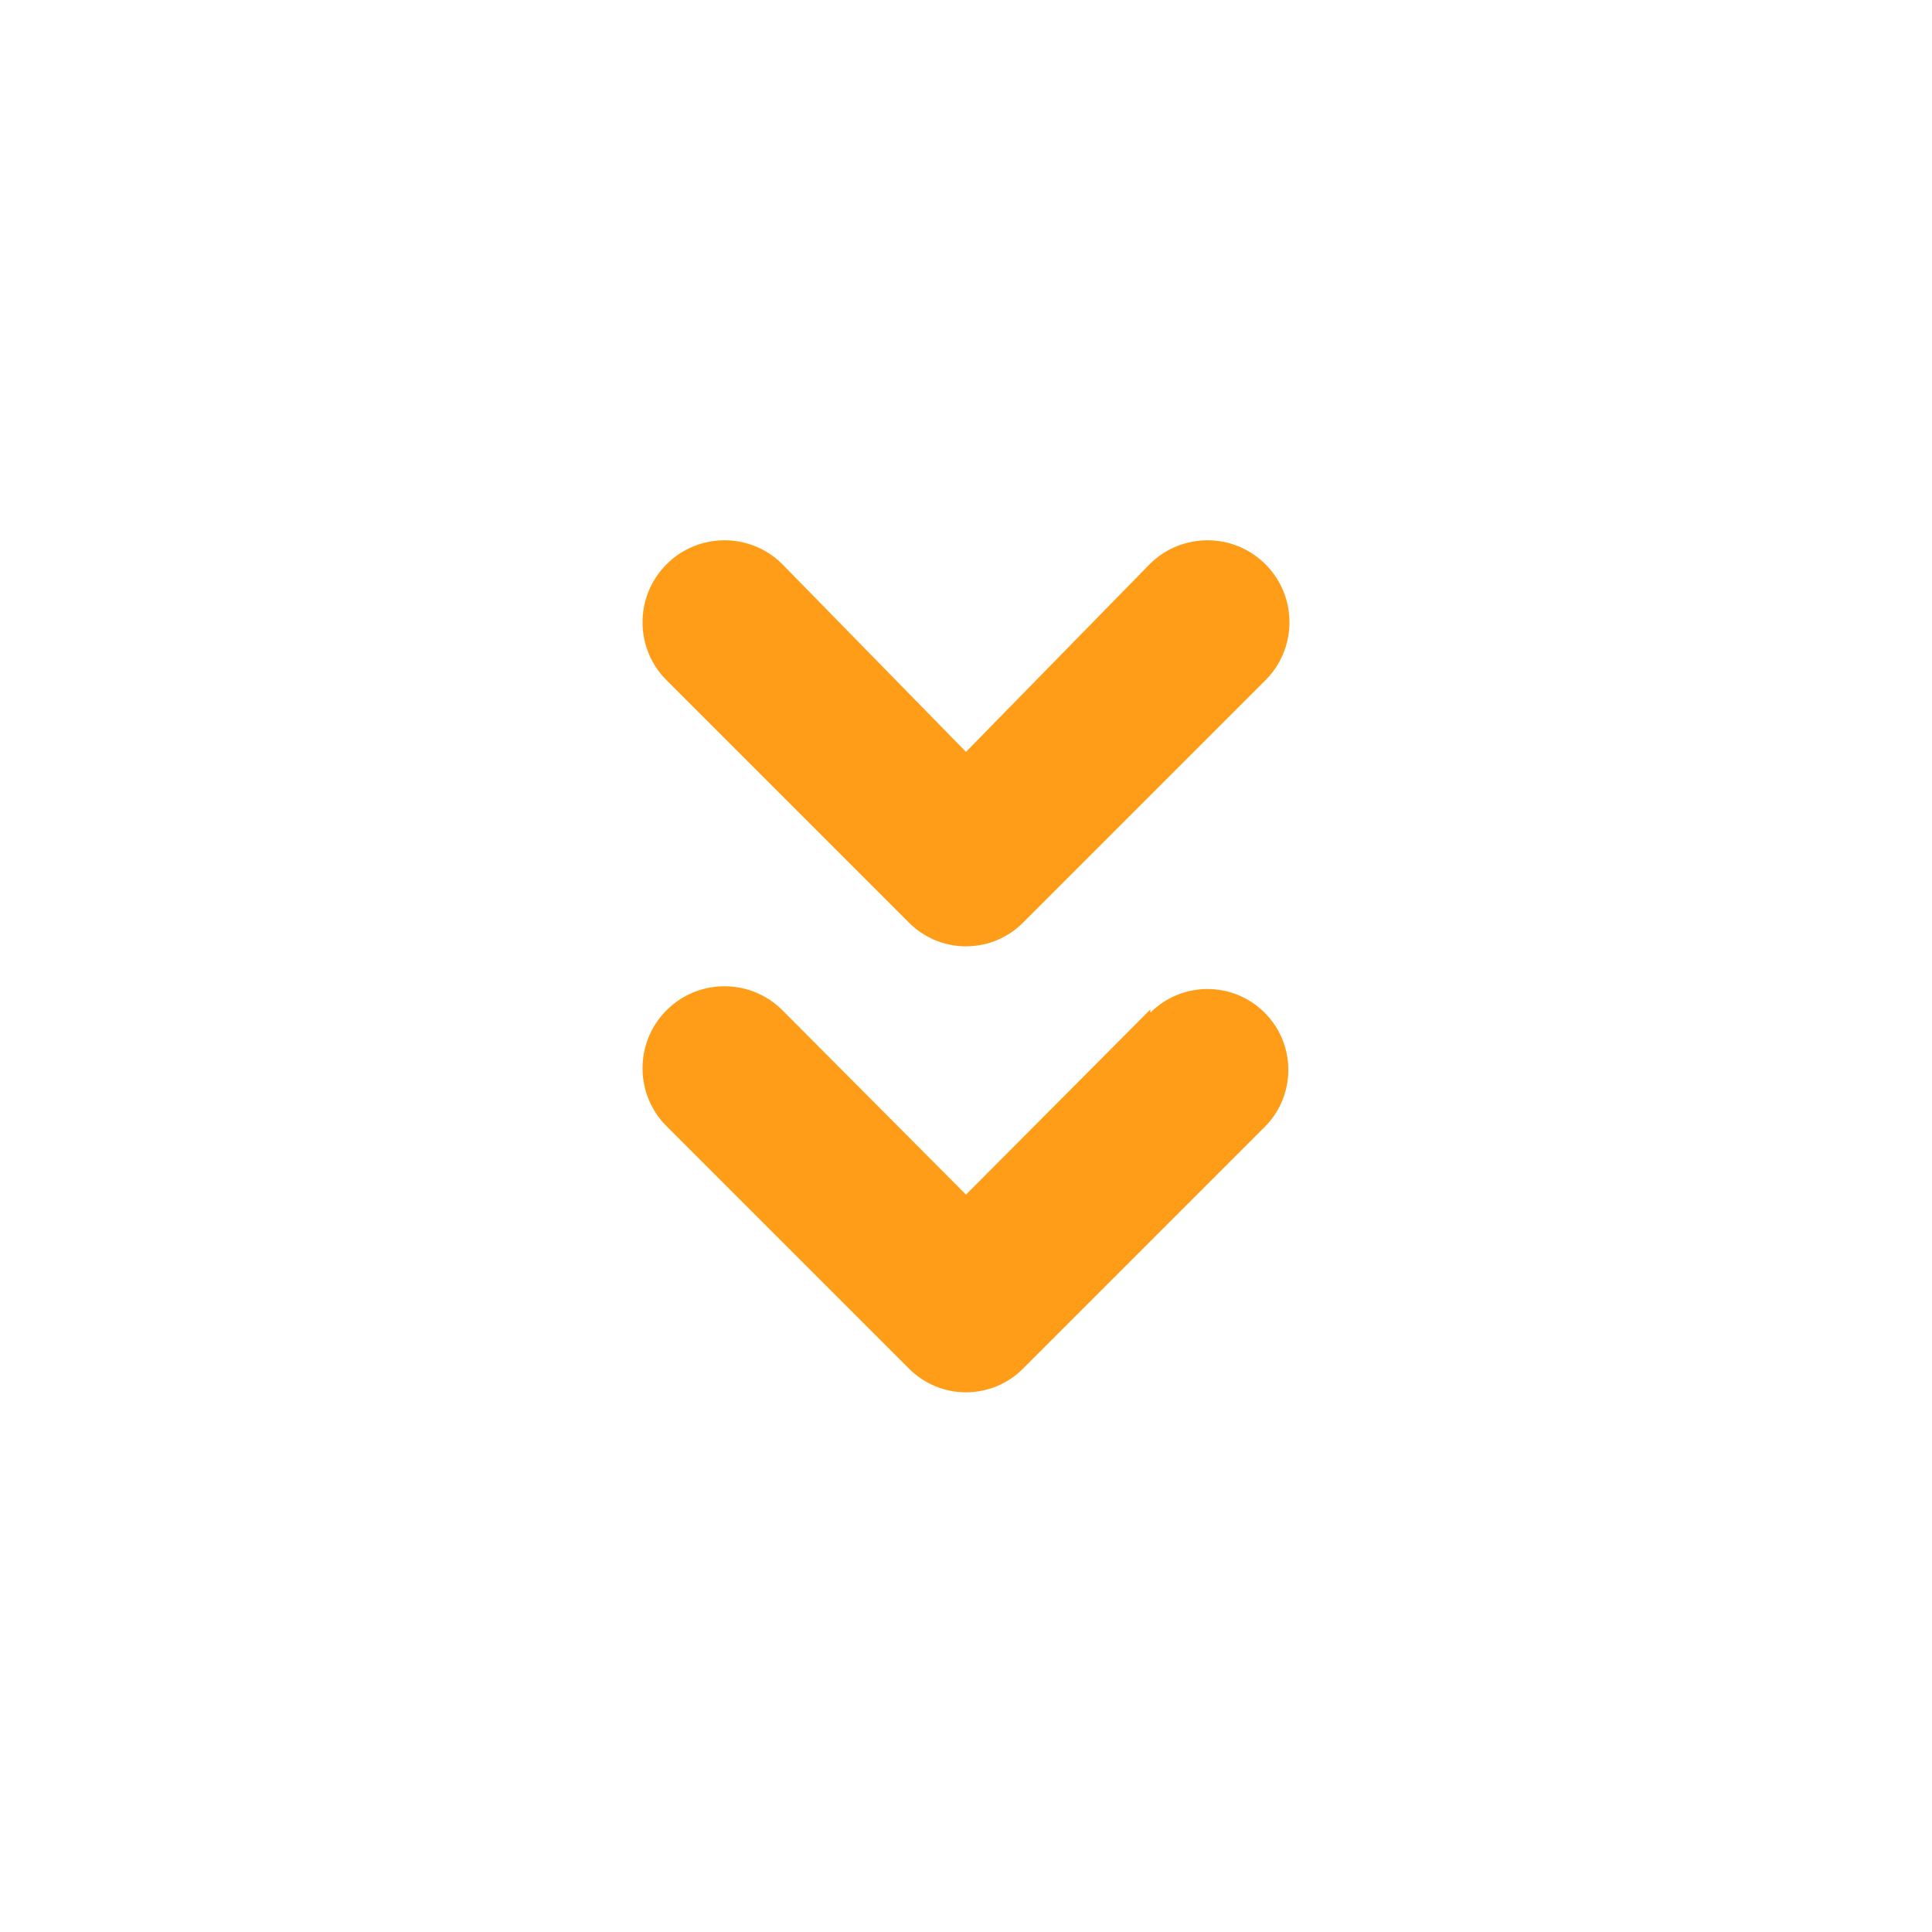
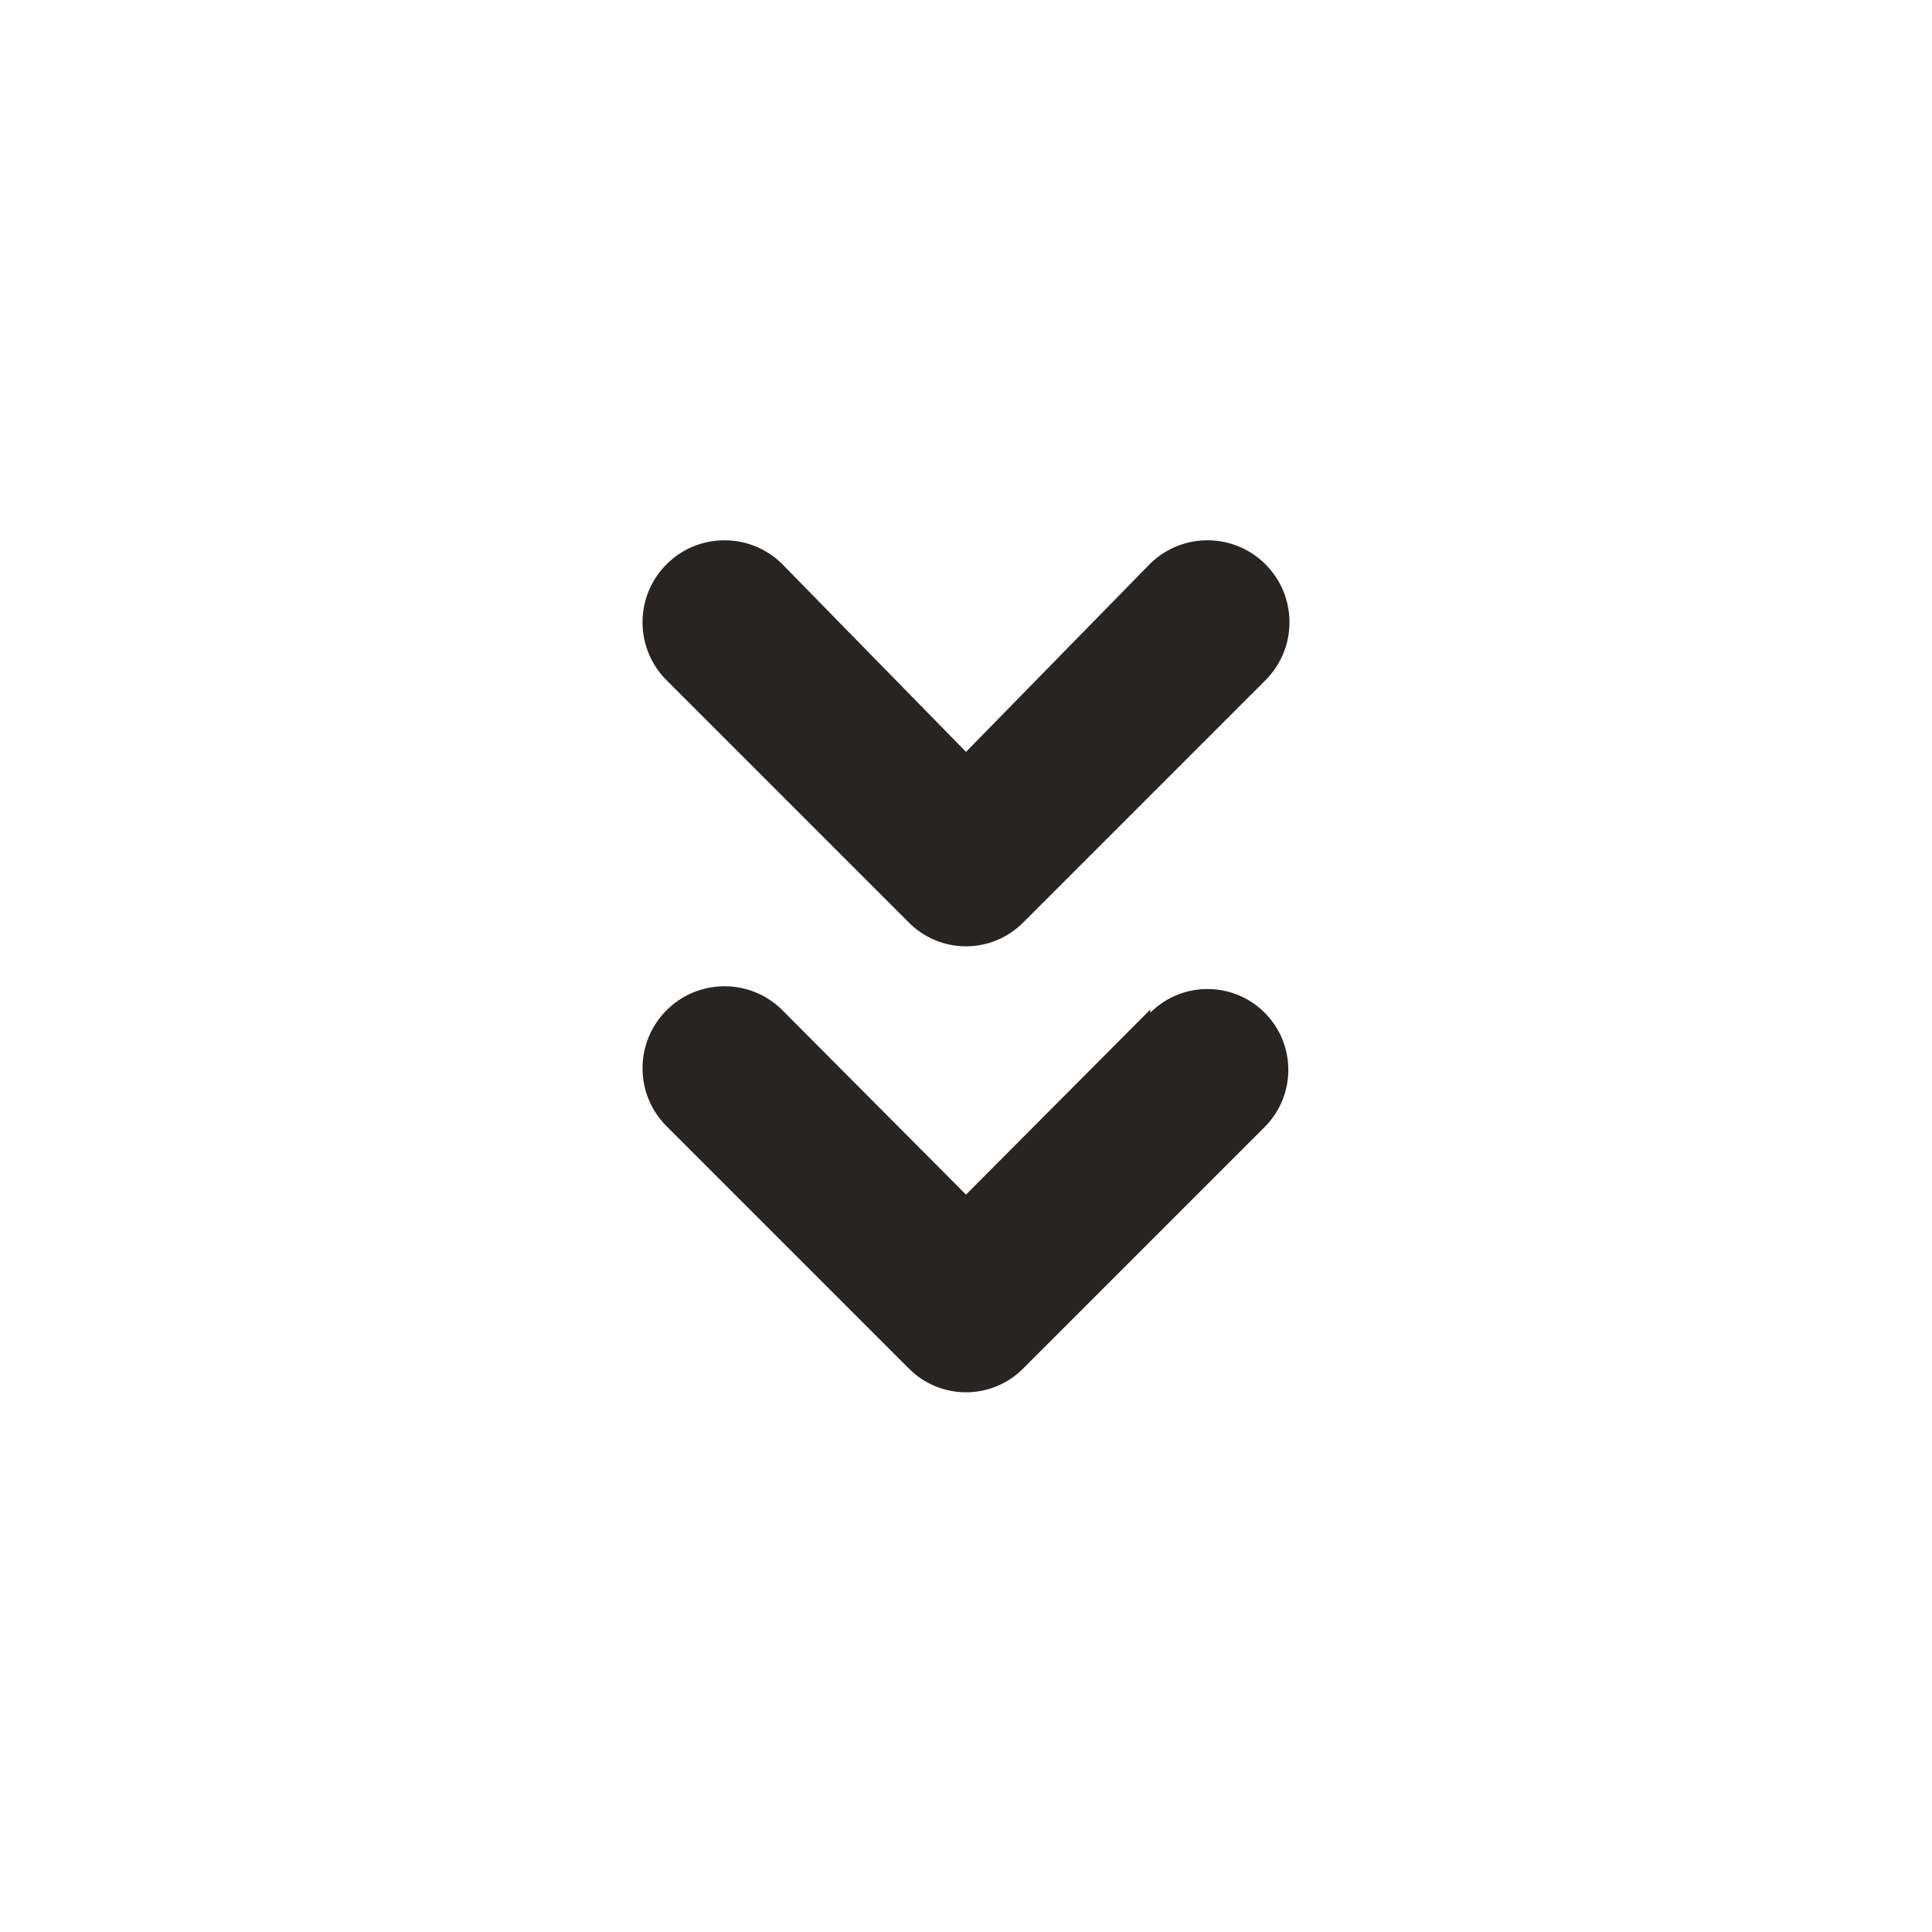
<svg xmlns="http://www.w3.org/2000/svg" viewBox="0 0 24 24">
-   <path fill="#FF9D19" d="M11.29,11.46a1,1,0,0,0,1.42,0l3-3A1,1,0,1,0,14.29,7L12,9.34,9.71,7A1,1,0,1,0,8.29,8.46Zm3,1.08L12,14.84l-2.29-2.3A1,1,0,0,0,8.29,14l3,3a1,1,0,0,0,1.42,0l3-3a1,1,0,0,0-1.42-1.42Z" />
+   <path fill="#272422" d="M11.29,11.46a1,1,0,0,0,1.42,0l3-3A1,1,0,1,0,14.29,7L12,9.34,9.71,7A1,1,0,1,0,8.29,8.46Zm3,1.08L12,14.84l-2.29-2.3A1,1,0,0,0,8.29,14l3,3a1,1,0,0,0,1.42,0l3-3a1,1,0,0,0-1.42-1.42Z" />
</svg>
